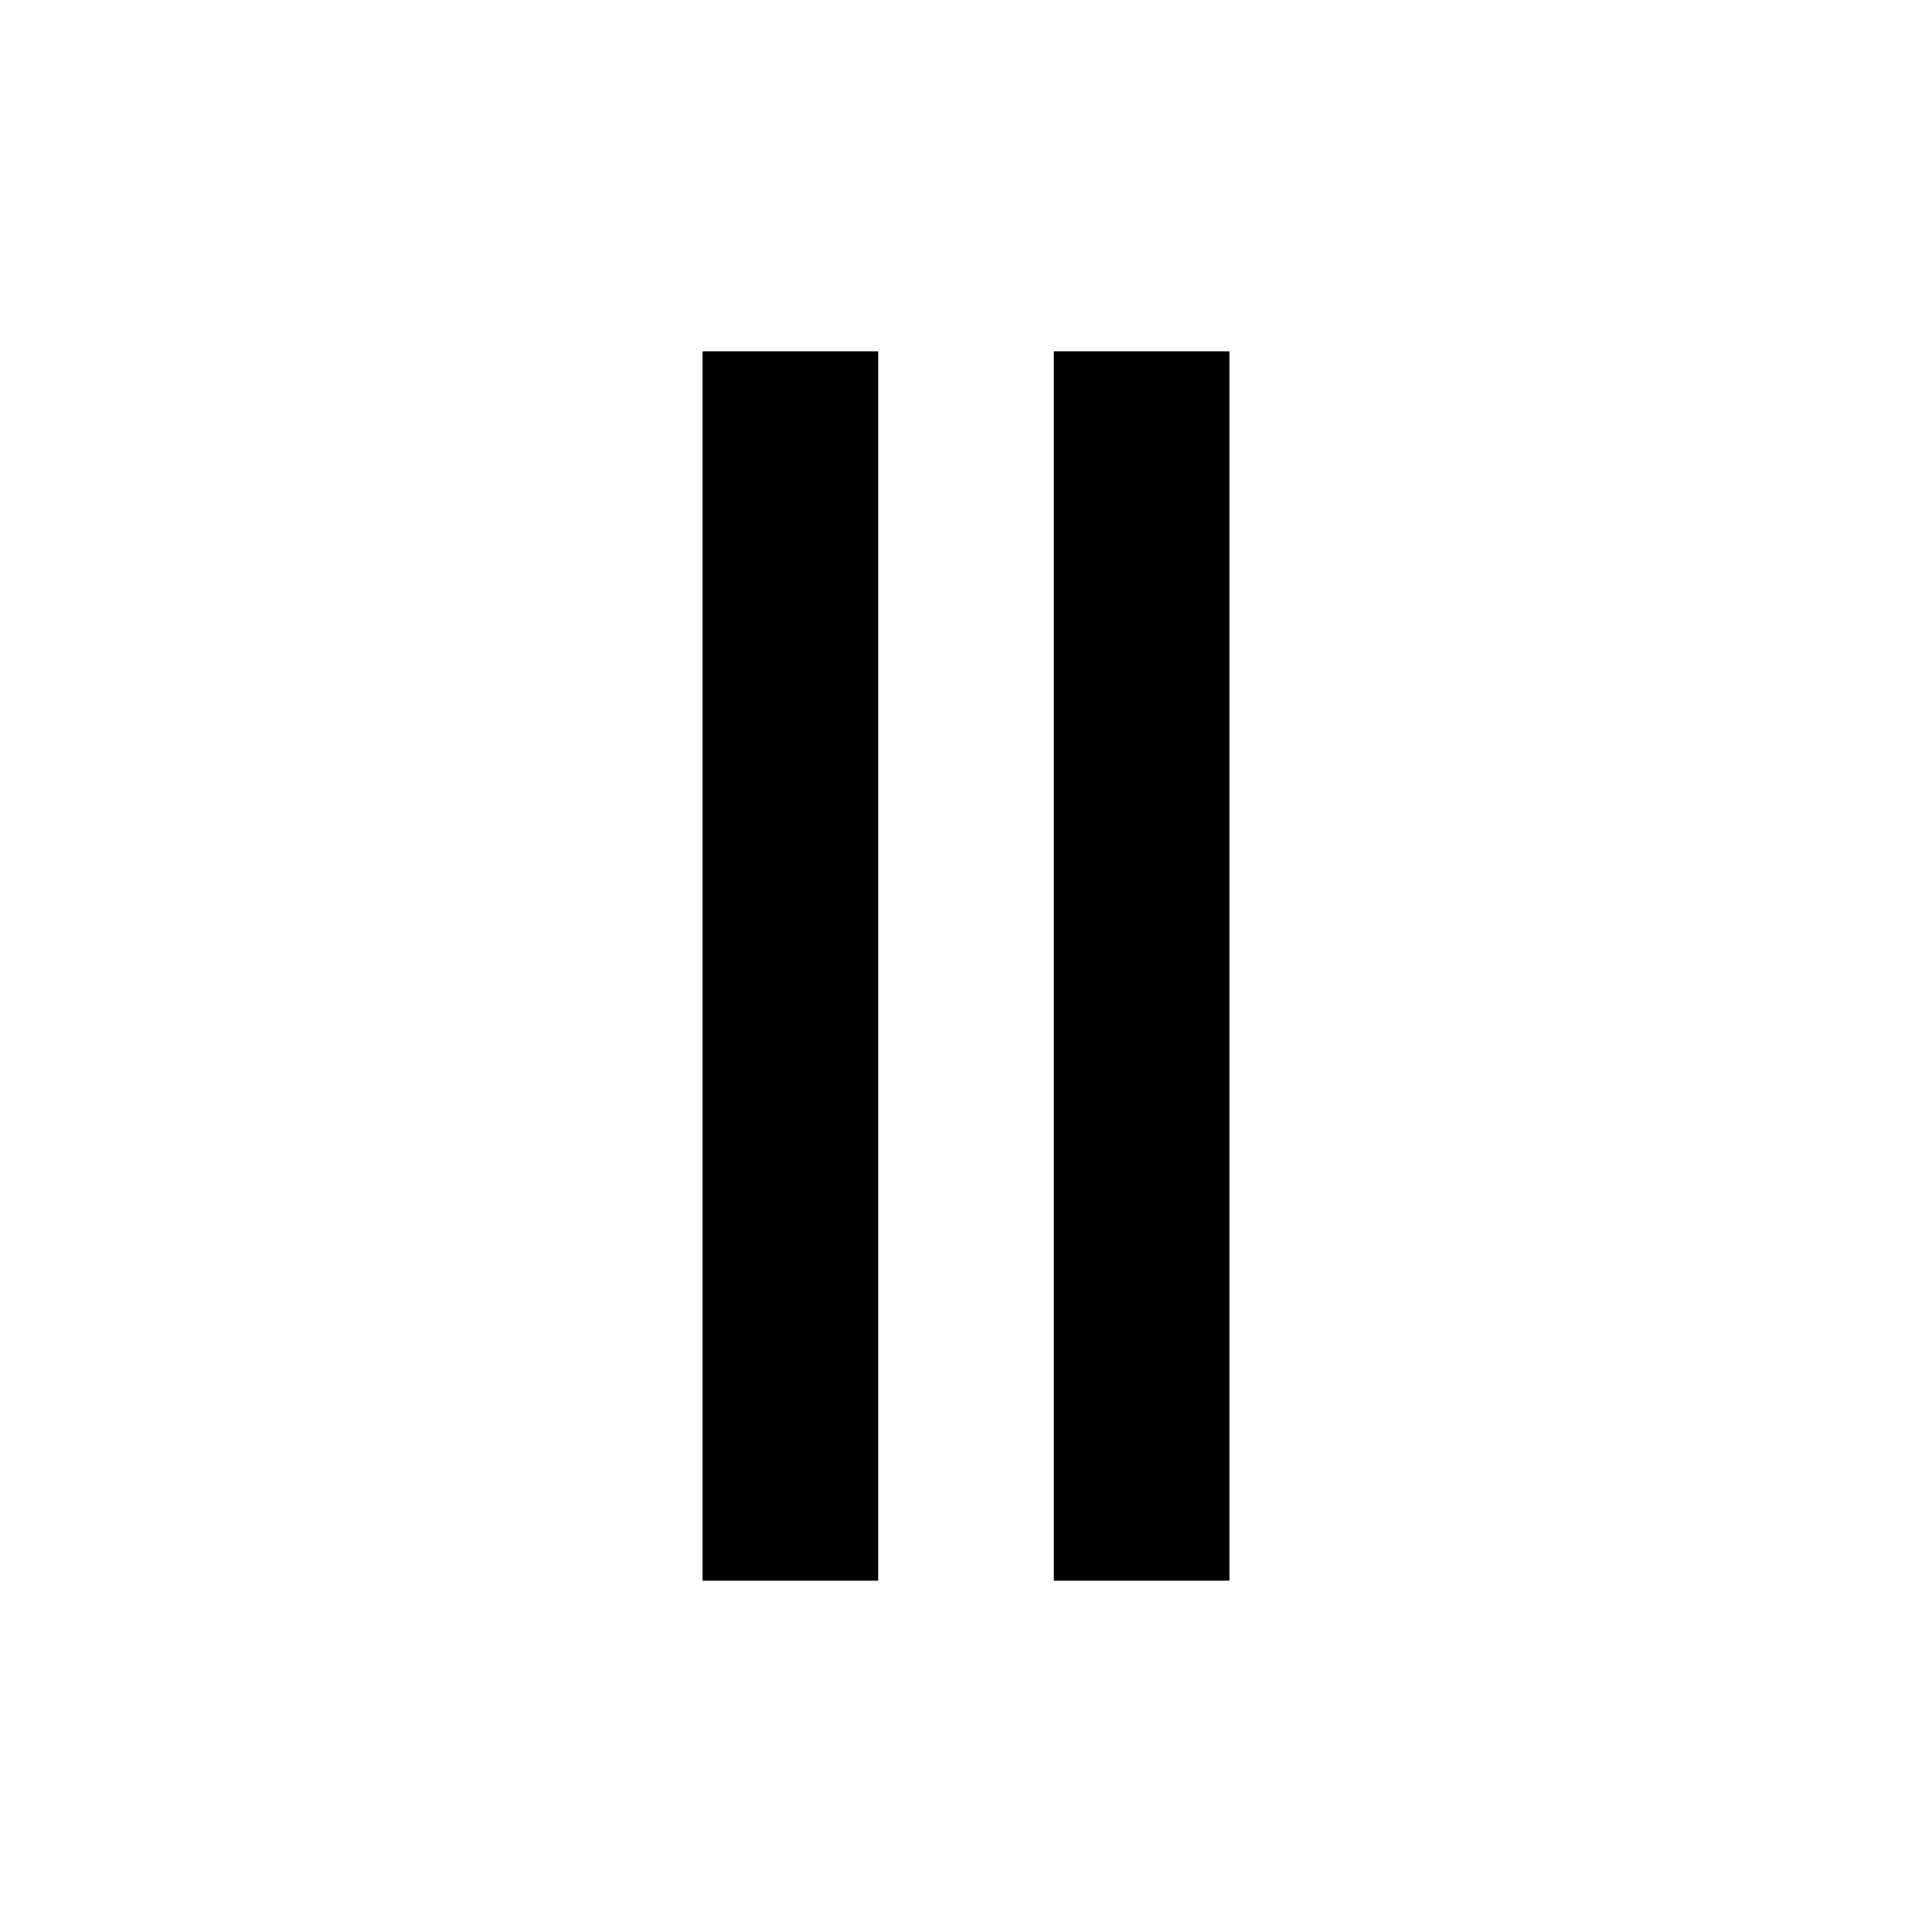
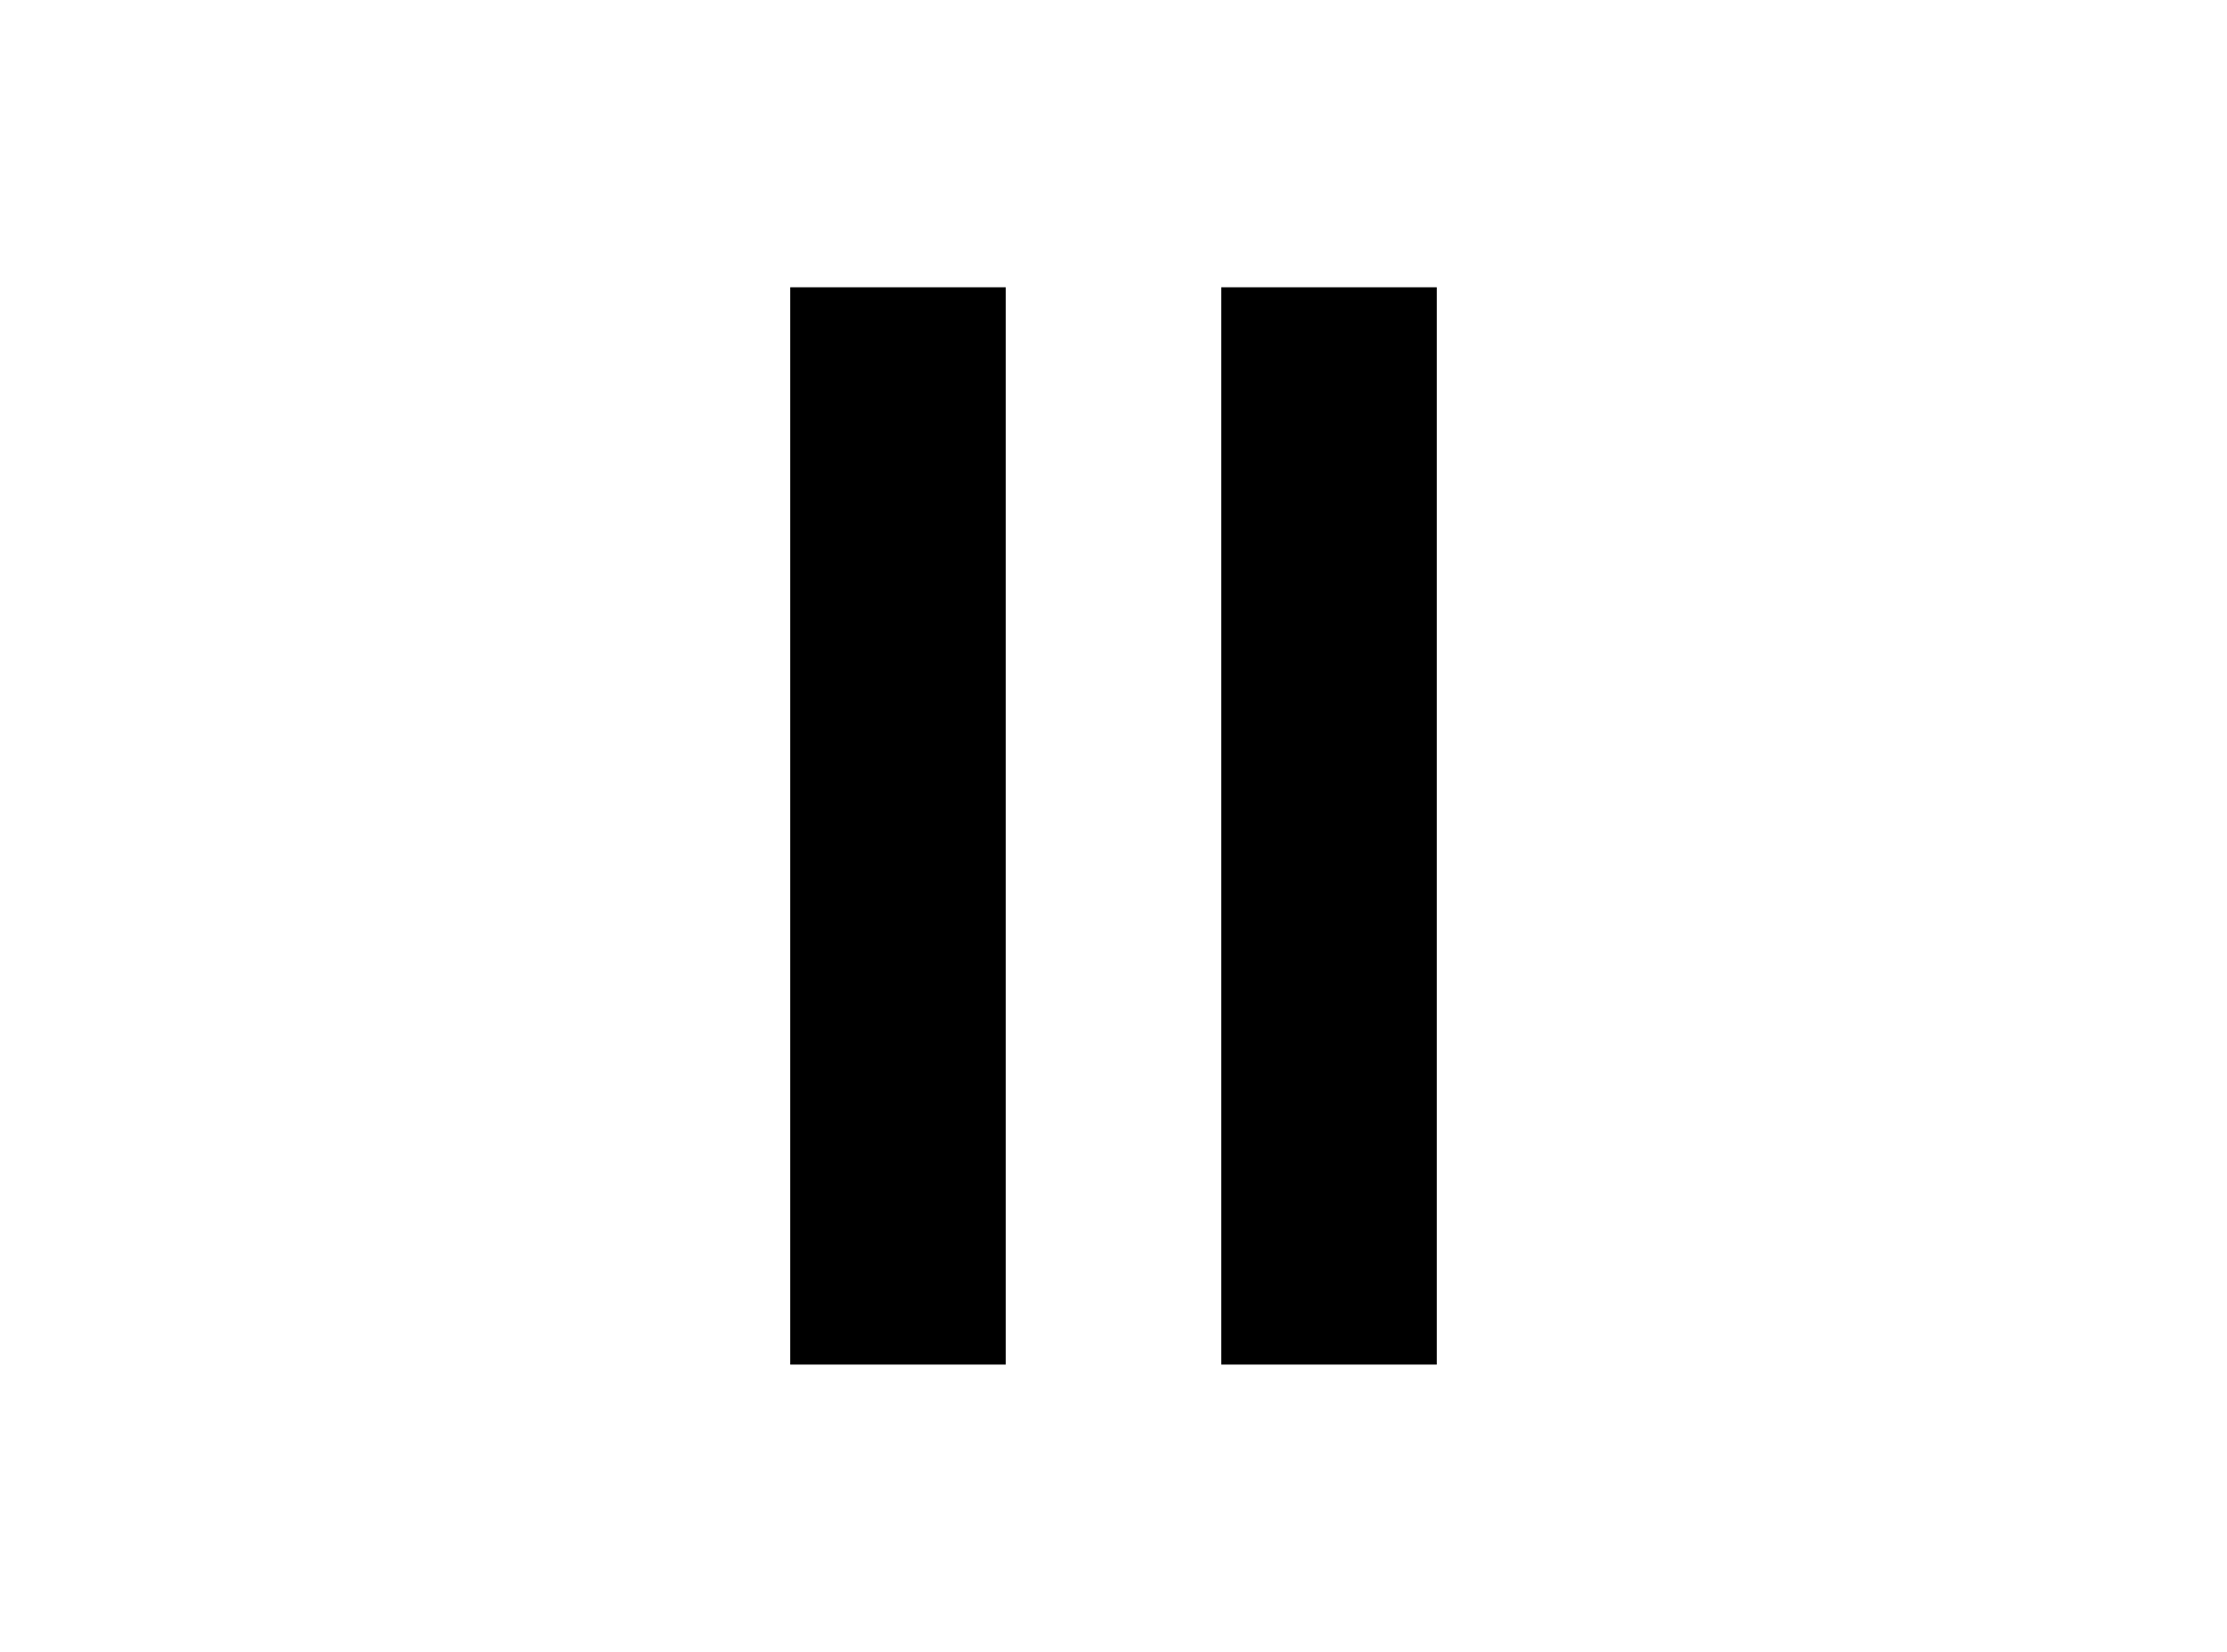
- <svg xmlns="http://www.w3.org/2000/svg" version="1.1" x="0px" y="0px" width="32px" height="32px" viewBox="0 0 11 11">
+ <svg xmlns="http://www.w3.org/2000/svg" version="1.1" x="0px" y="0px" width="31px" height="23px" viewBox="0 0 31 23">
  <style>
    rect {
      stroke: none;
      fill: #000;
    }
  </style>
-   <rect x="4" y="2" width="1" height="7" />
-   <rect x="6" y="2" width="1" height="7" />
+   <rect x="11" y="4" width="3" height="15" />
+   <rect x="17" y="4" width="3" height="15" />
</svg>
